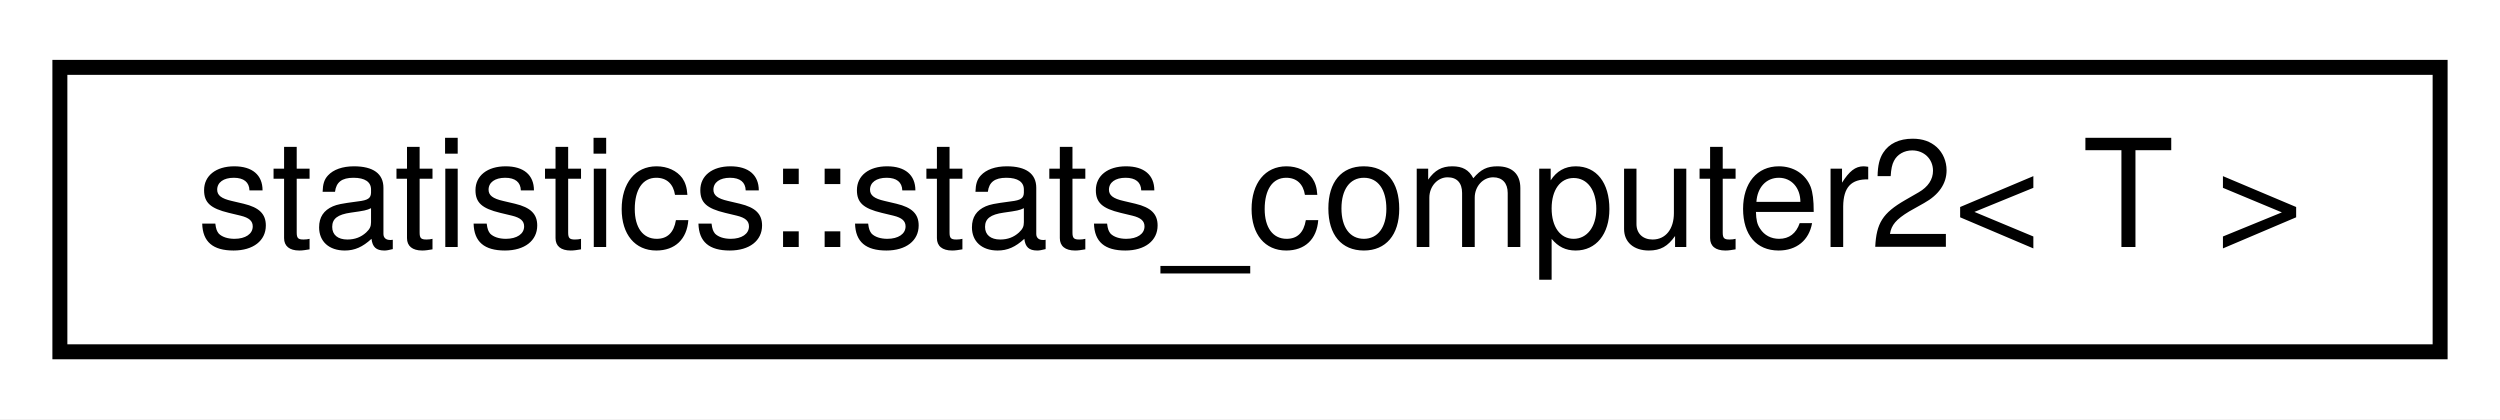
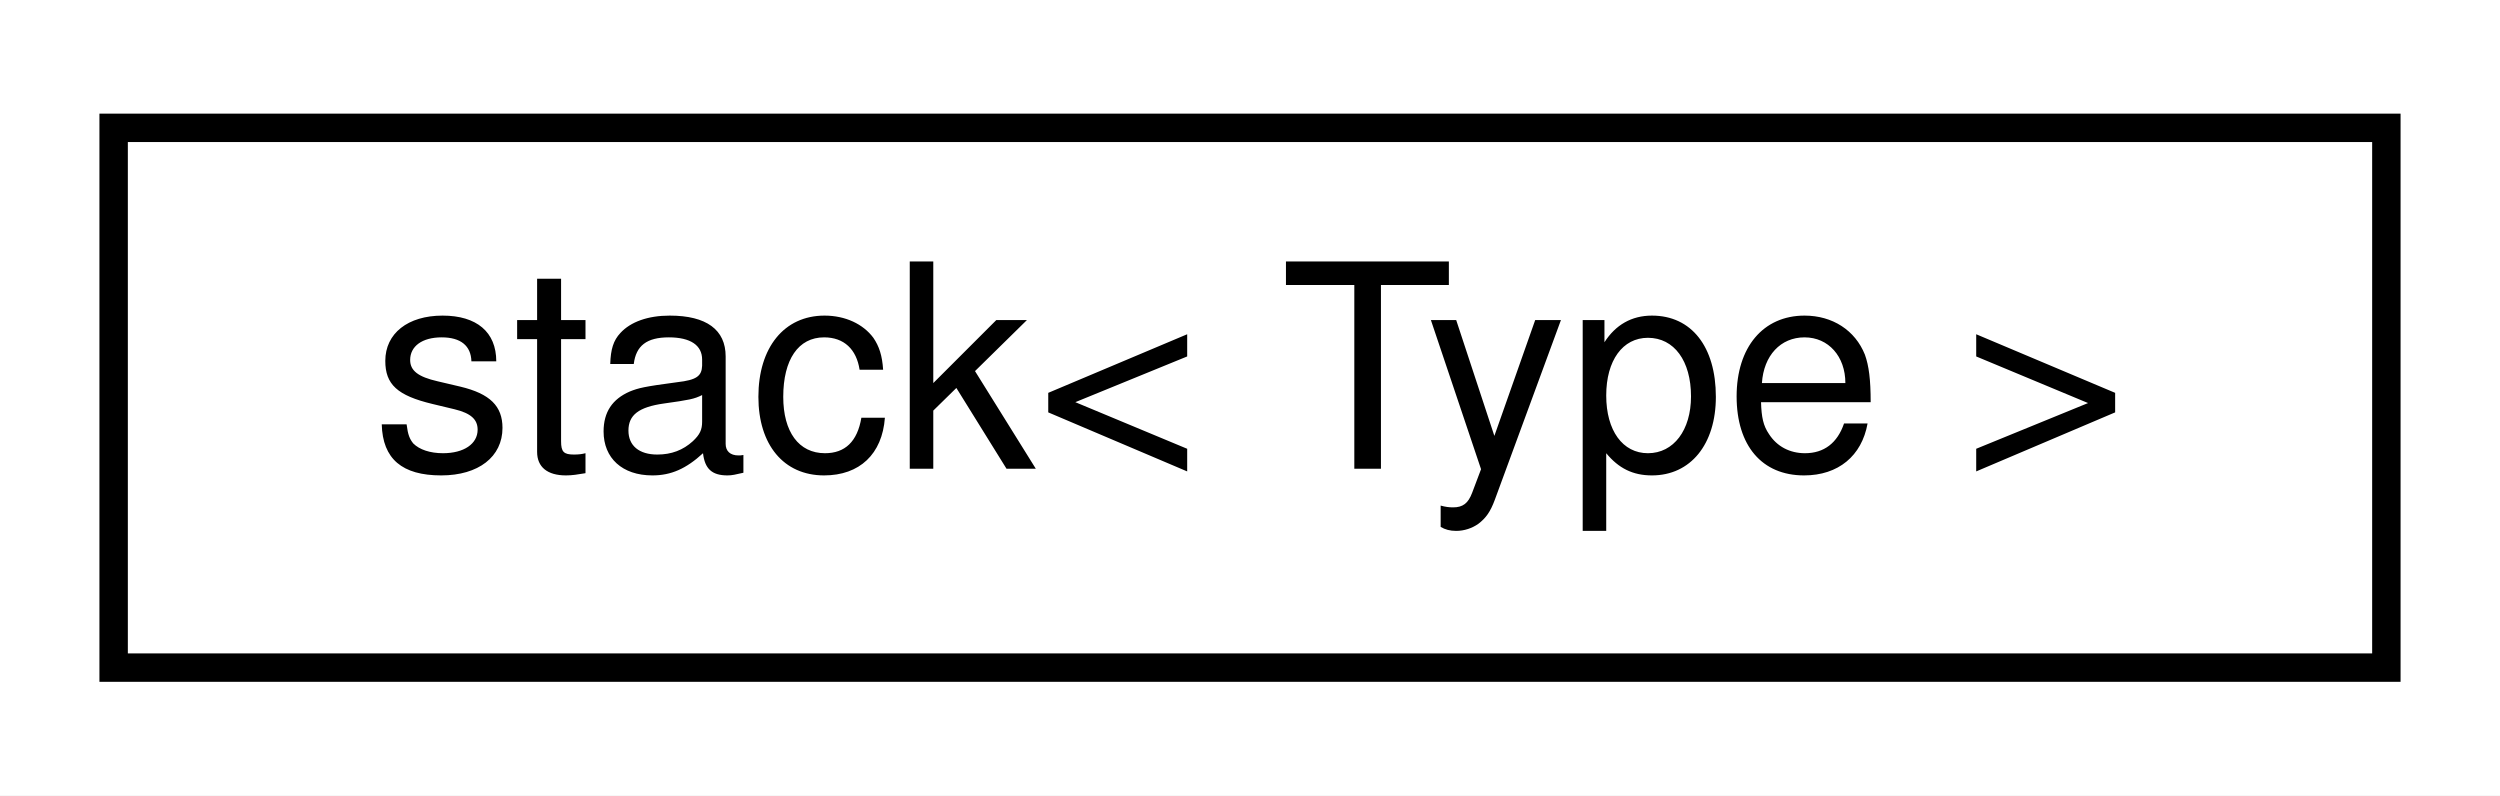
- <svg xmlns="http://www.w3.org/2000/svg" xmlns:xlink="http://www.w3.org/1999/xlink" width="167pt" height="28pt" viewBox="0.00 0.00 167.00 28.00">
+ <svg xmlns="http://www.w3.org/2000/svg" xmlns:xlink="http://www.w3.org/1999/xlink" width="88pt" height="28pt" viewBox="0.00 0.00 88.00 28.00">
  <g id="graph0" class="graph" transform="scale(1 1) rotate(0) translate(4 24)">
-     <polygon fill="white" stroke="transparent" points="-4,4 -4,-24 163,-24 163,4 -4,4" />
+     <polygon fill="white" stroke="transparent" points="-4,4 -4,-24 84,-24 84,4 -4,4" />
    <g id="node1" class="node">
      <g id="a_node1">
-         <a xlink:href="d8/dab/classstatistics_1_1stats__computer2.html" target="_top" xlink:title=" ">
-           <polygon fill="white" stroke="black" points="0,-0.5 0,-19.5 159,-19.5 159,-0.5 0,-0.5" />
-           <text text-anchor="middle" x="79.5" y="-7.5" font-family="Helvetica,sans-Serif" font-size="10.00">statistics::stats_computer2&lt; T &gt;</text>
+         <a xlink:href="d1/dc2/classstack.html" target="_top" xlink:title=" ">
+           <polygon fill="white" stroke="black" points="0,-0.5 0,-19.5 80,-19.5 80,-0.5 0,-0.5" />
+           <text text-anchor="middle" x="40" y="-7.5" font-family="Helvetica,sans-Serif" font-size="10.00">stack&lt; Type &gt;</text>
        </a>
      </g>
    </g>
  </g>
</svg>
